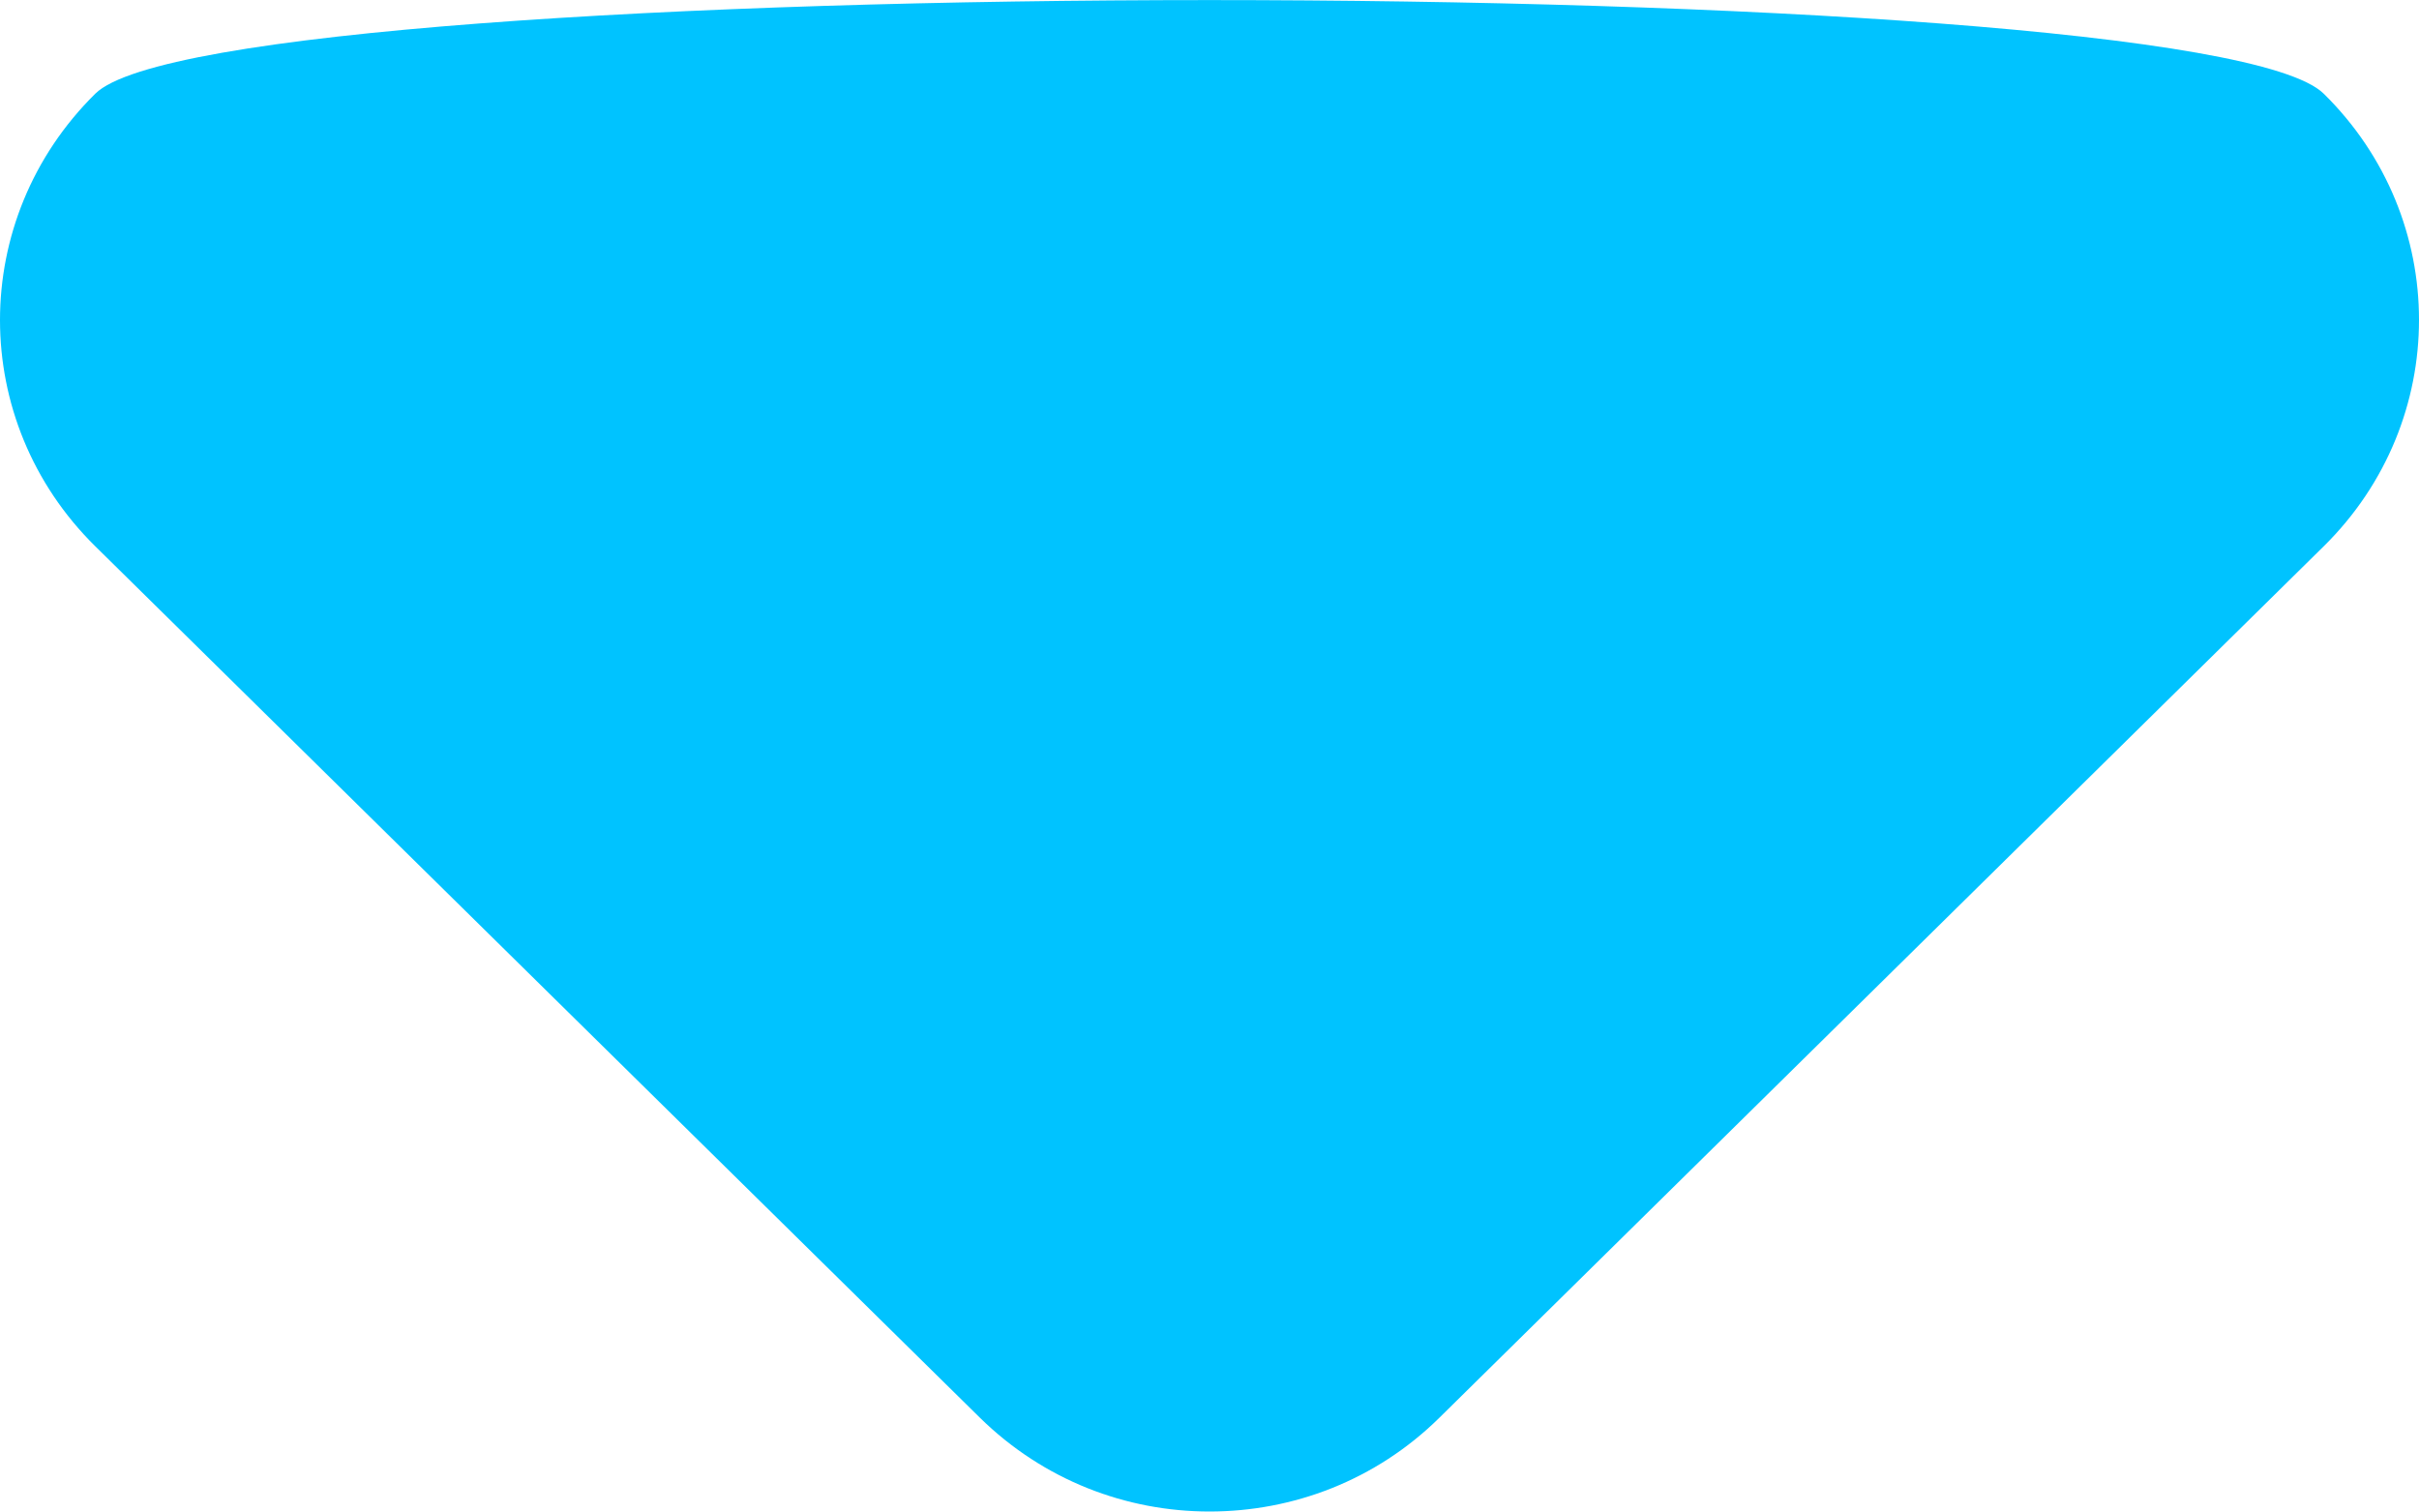
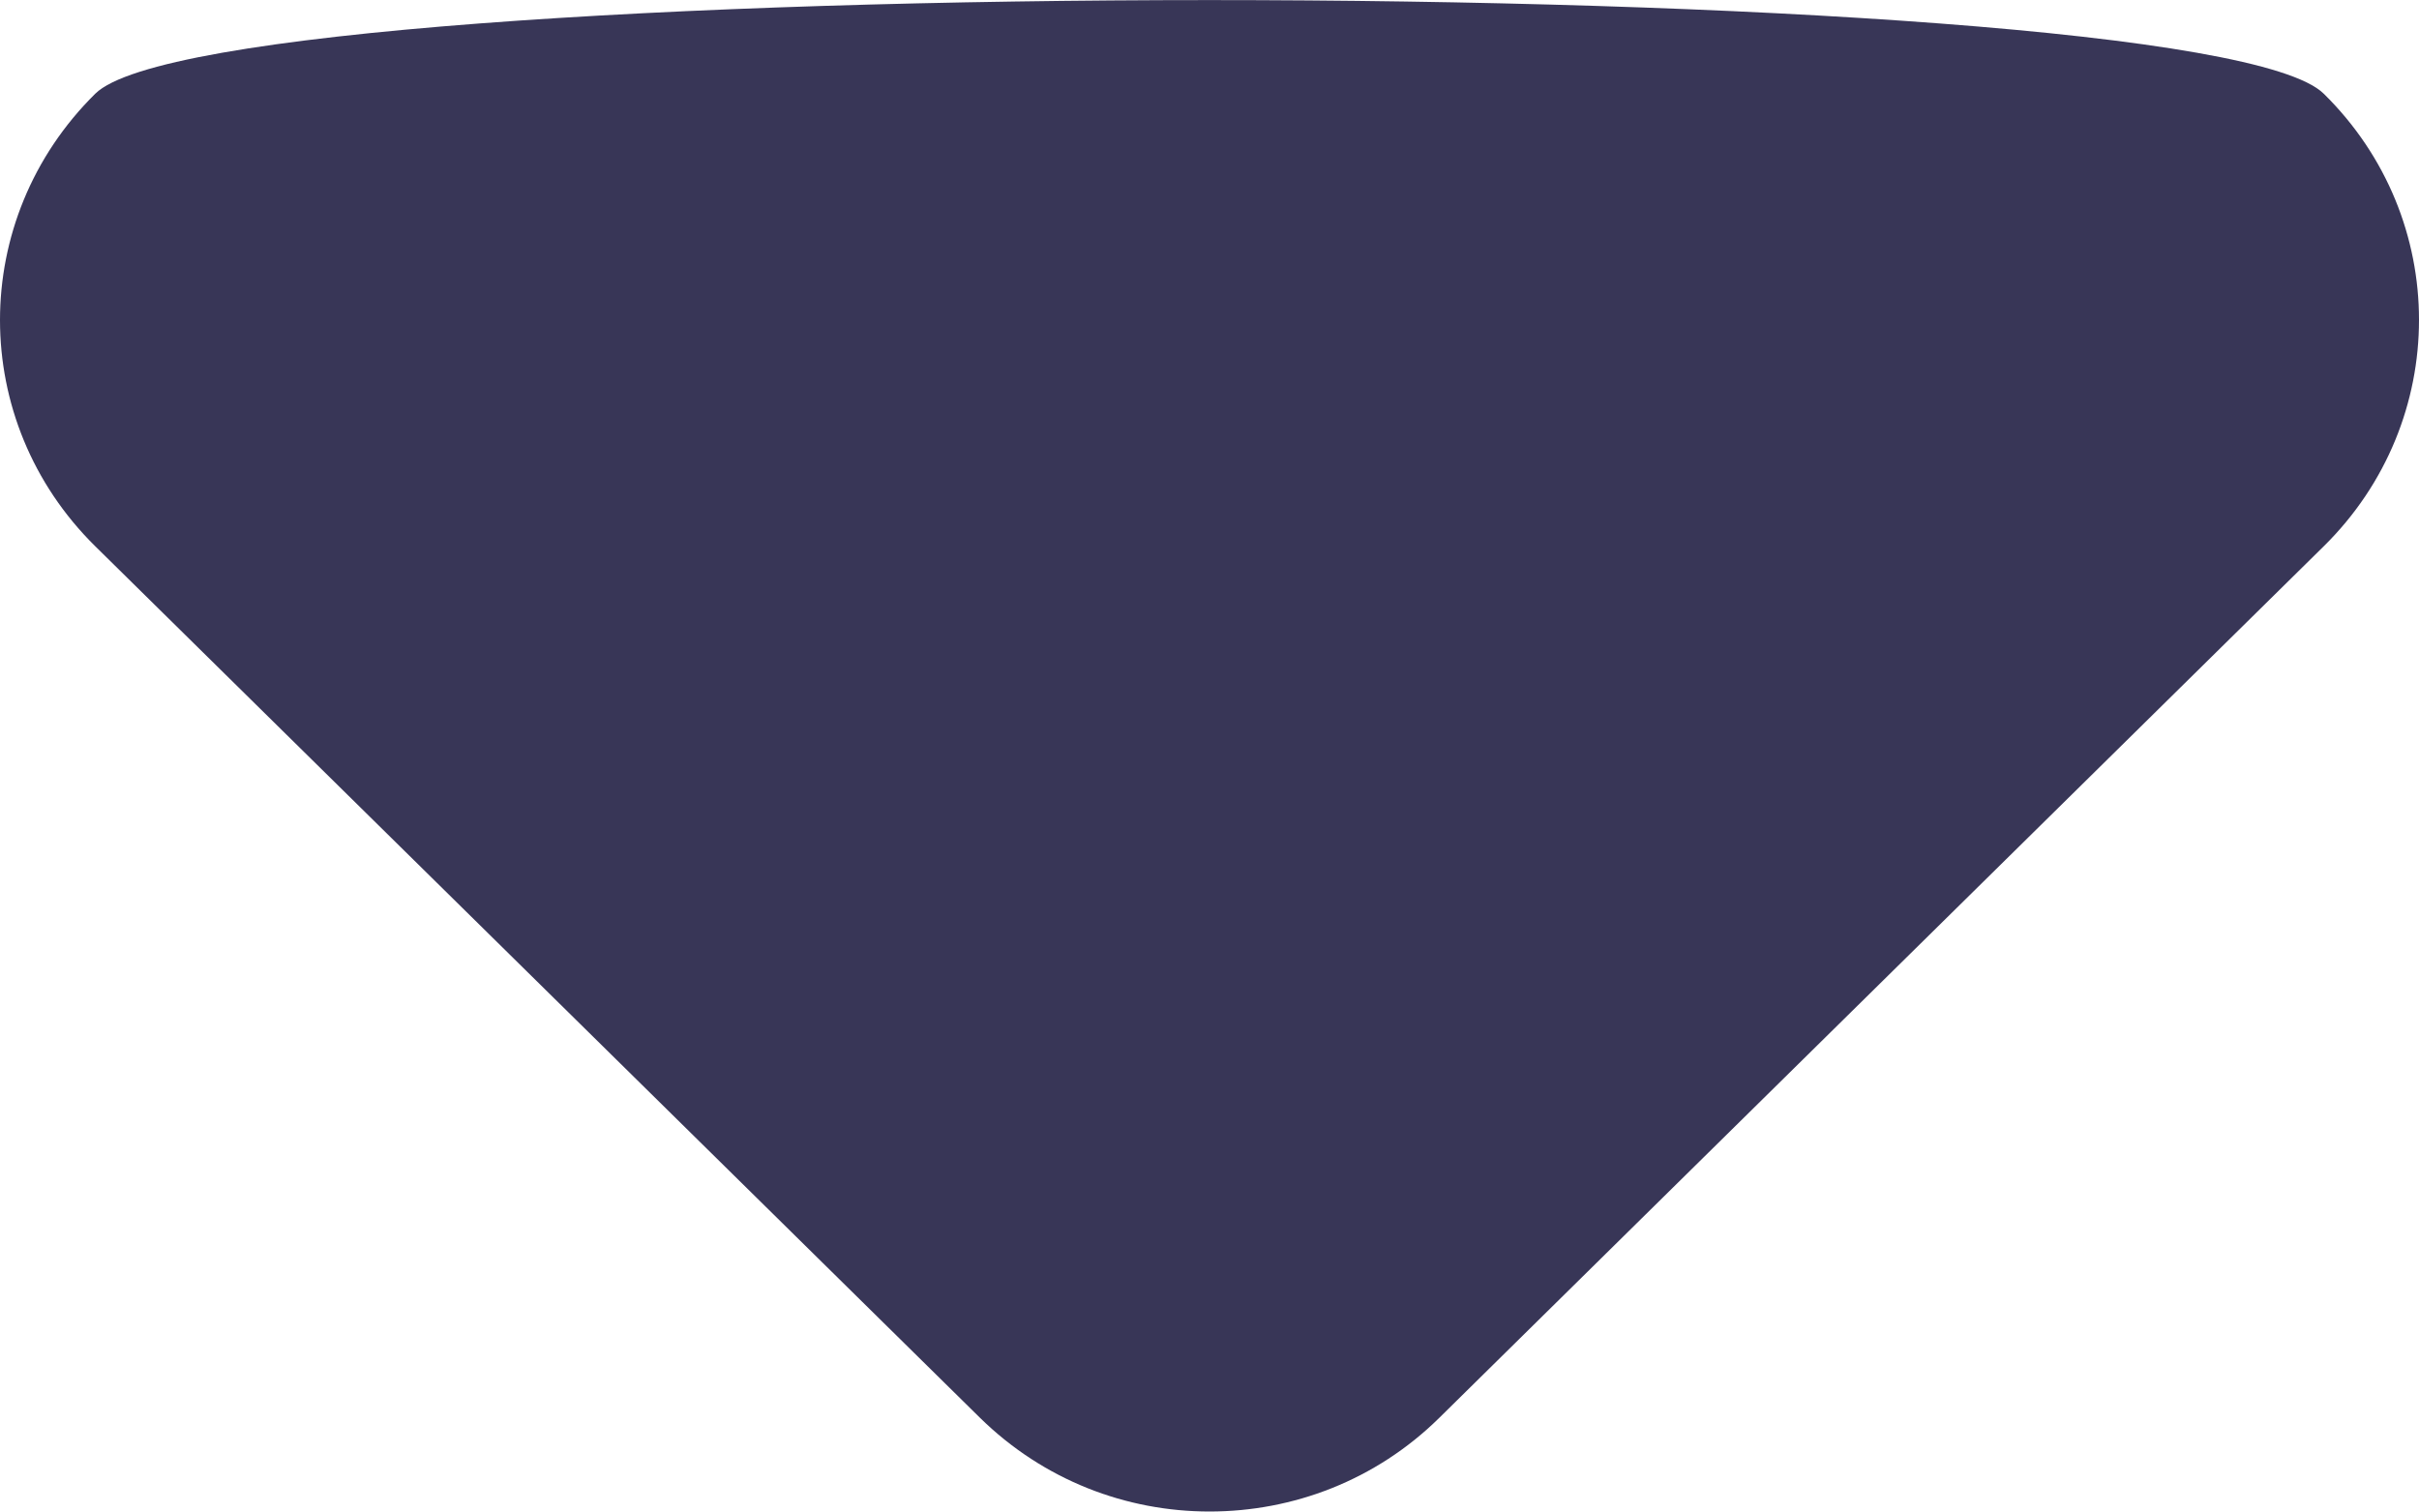
<svg xmlns="http://www.w3.org/2000/svg" width="8px" height="5px" viewBox="0 0 8 5" version="1.1">
  <defs />
  <g id="Page-1" stroke="none" stroke-width="1" fill="none" fill-rule="evenodd">
-     <g id="dropdown-caret" fill="#00c3ff">
+     <g id="dropdown-caret" fill="#383657">
      <path d="M4,5 C3.725,5 3.452,4.897 3.241,4.69 L0.315,1.807 C-0.105,1.393 -0.105,0.725 0.315,0.31 C0.733,-0.103 7.267,-0.103 7.685,0.31 C8.105,0.723 8.105,1.393 7.685,1.807 L4.76,4.69 C4.55,4.897 4.276,5 4,5" />
    </g>
  </g>
</svg>
